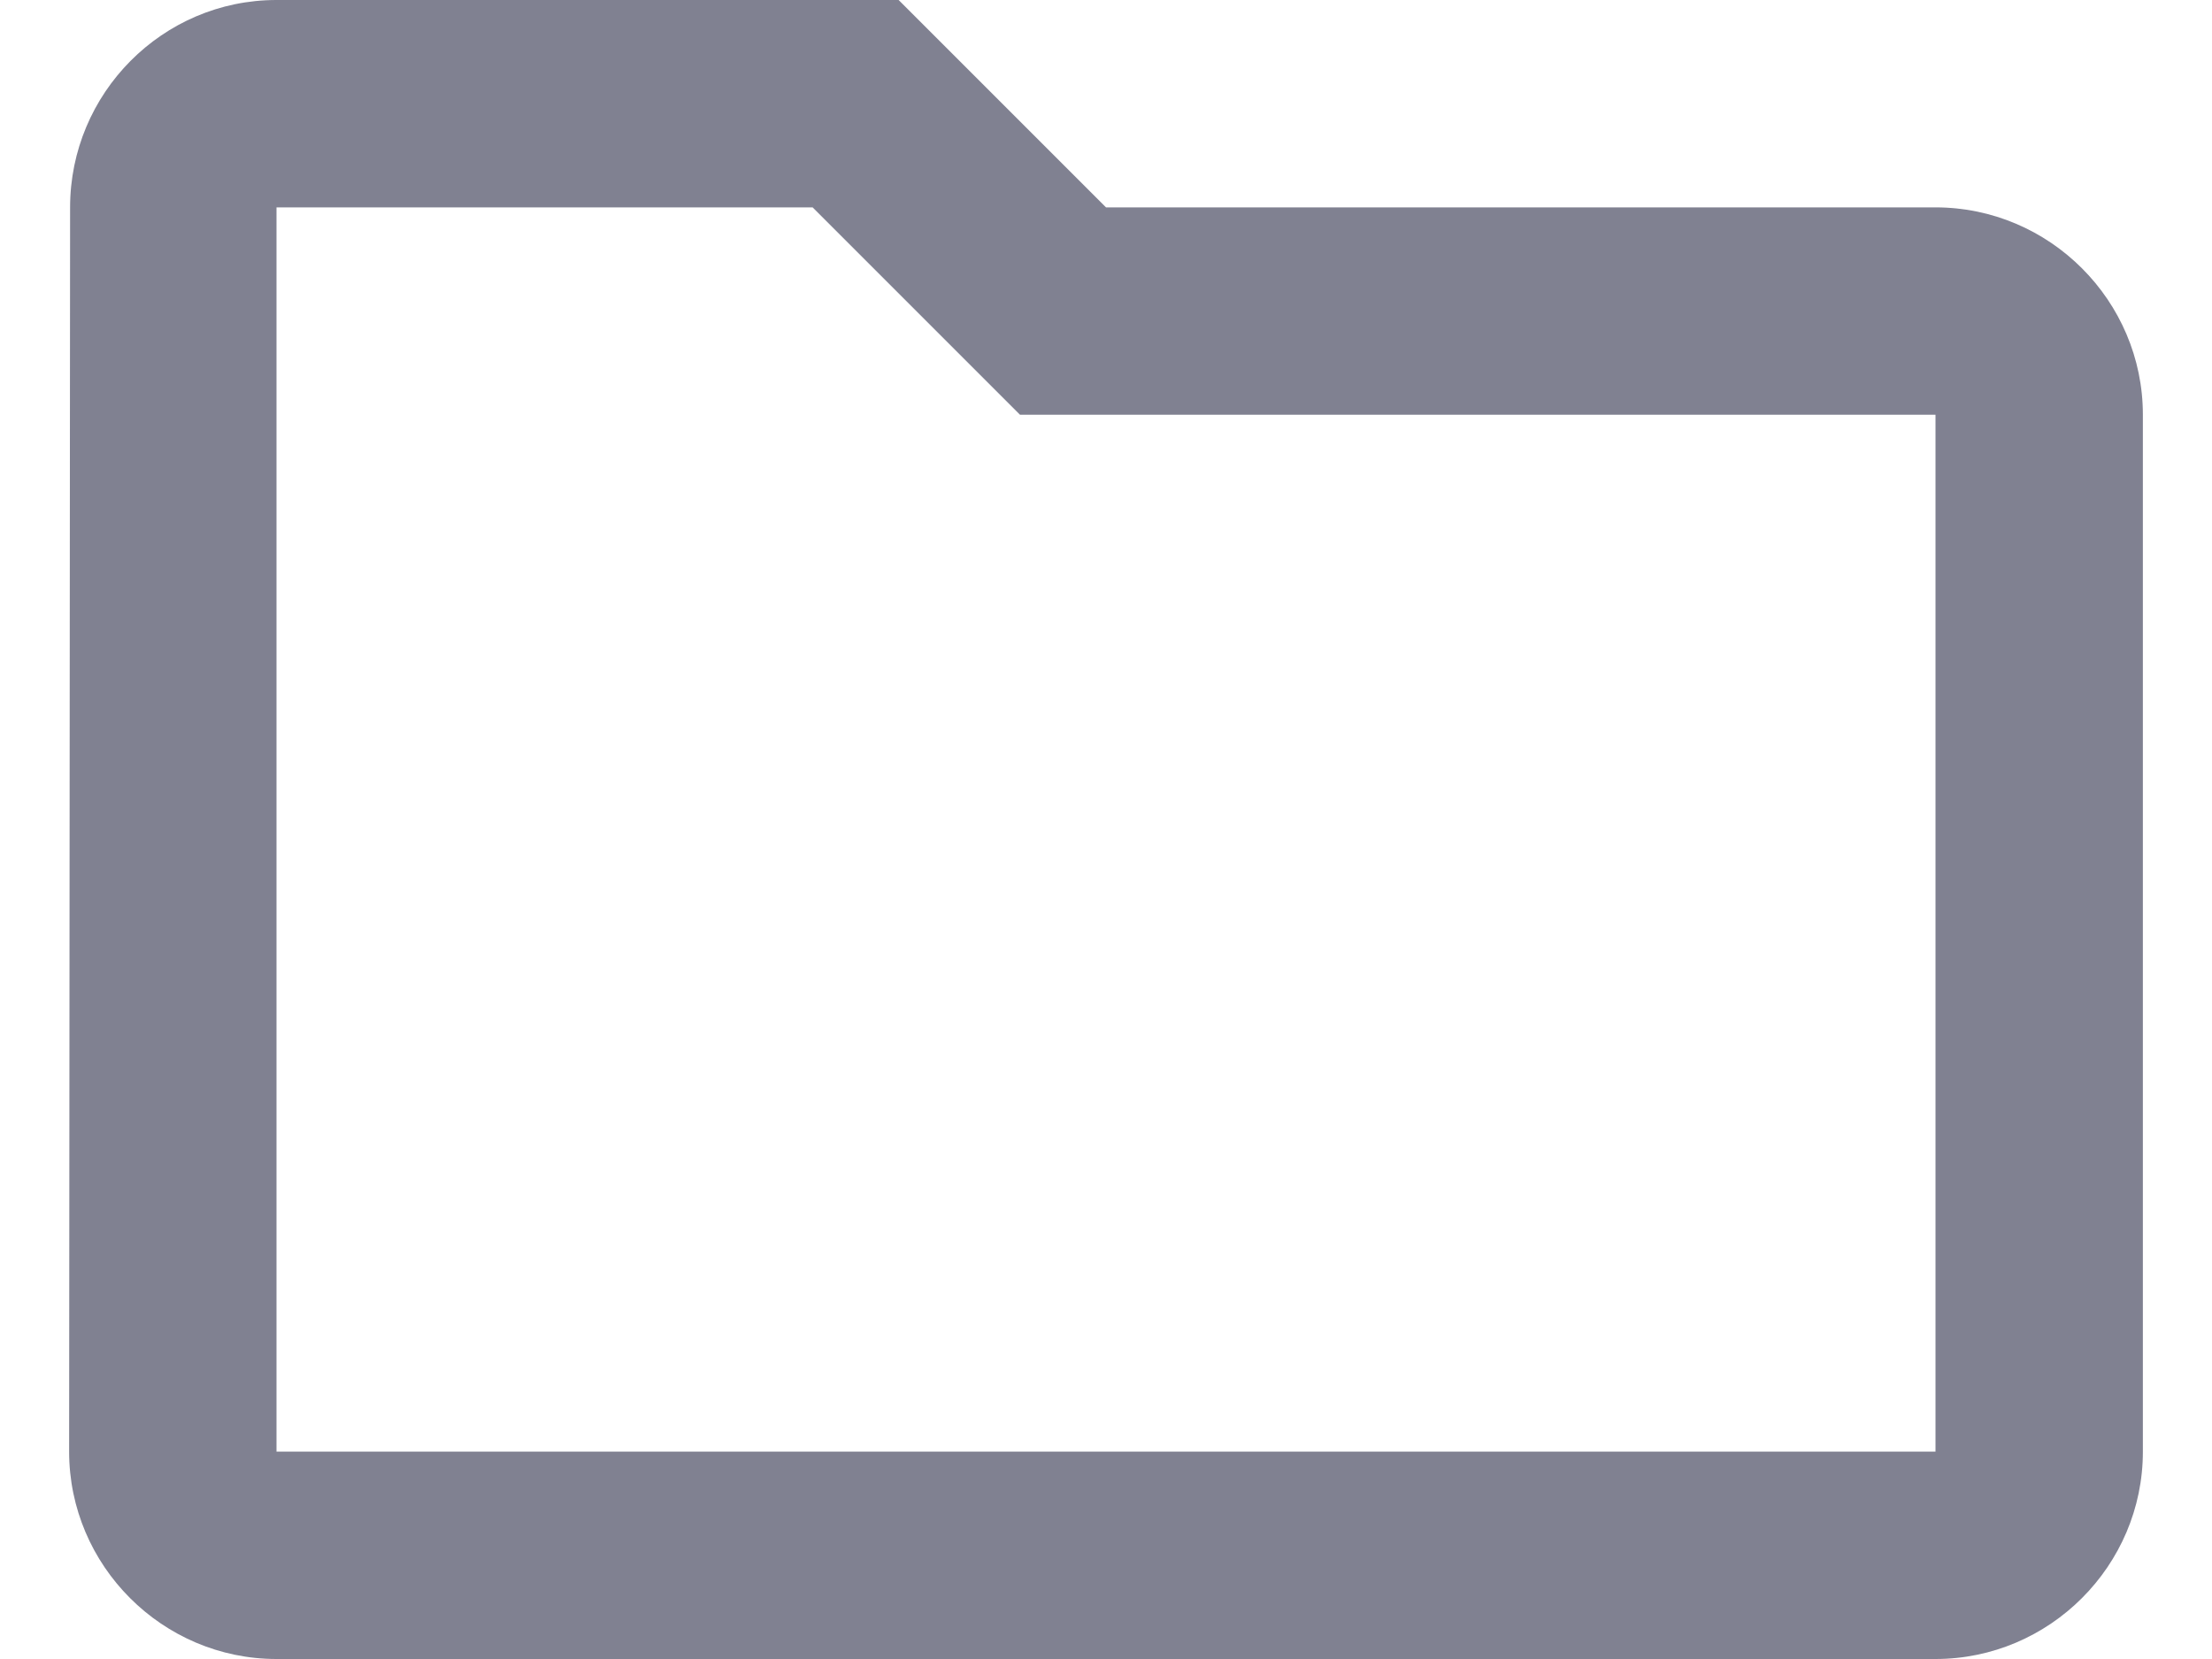
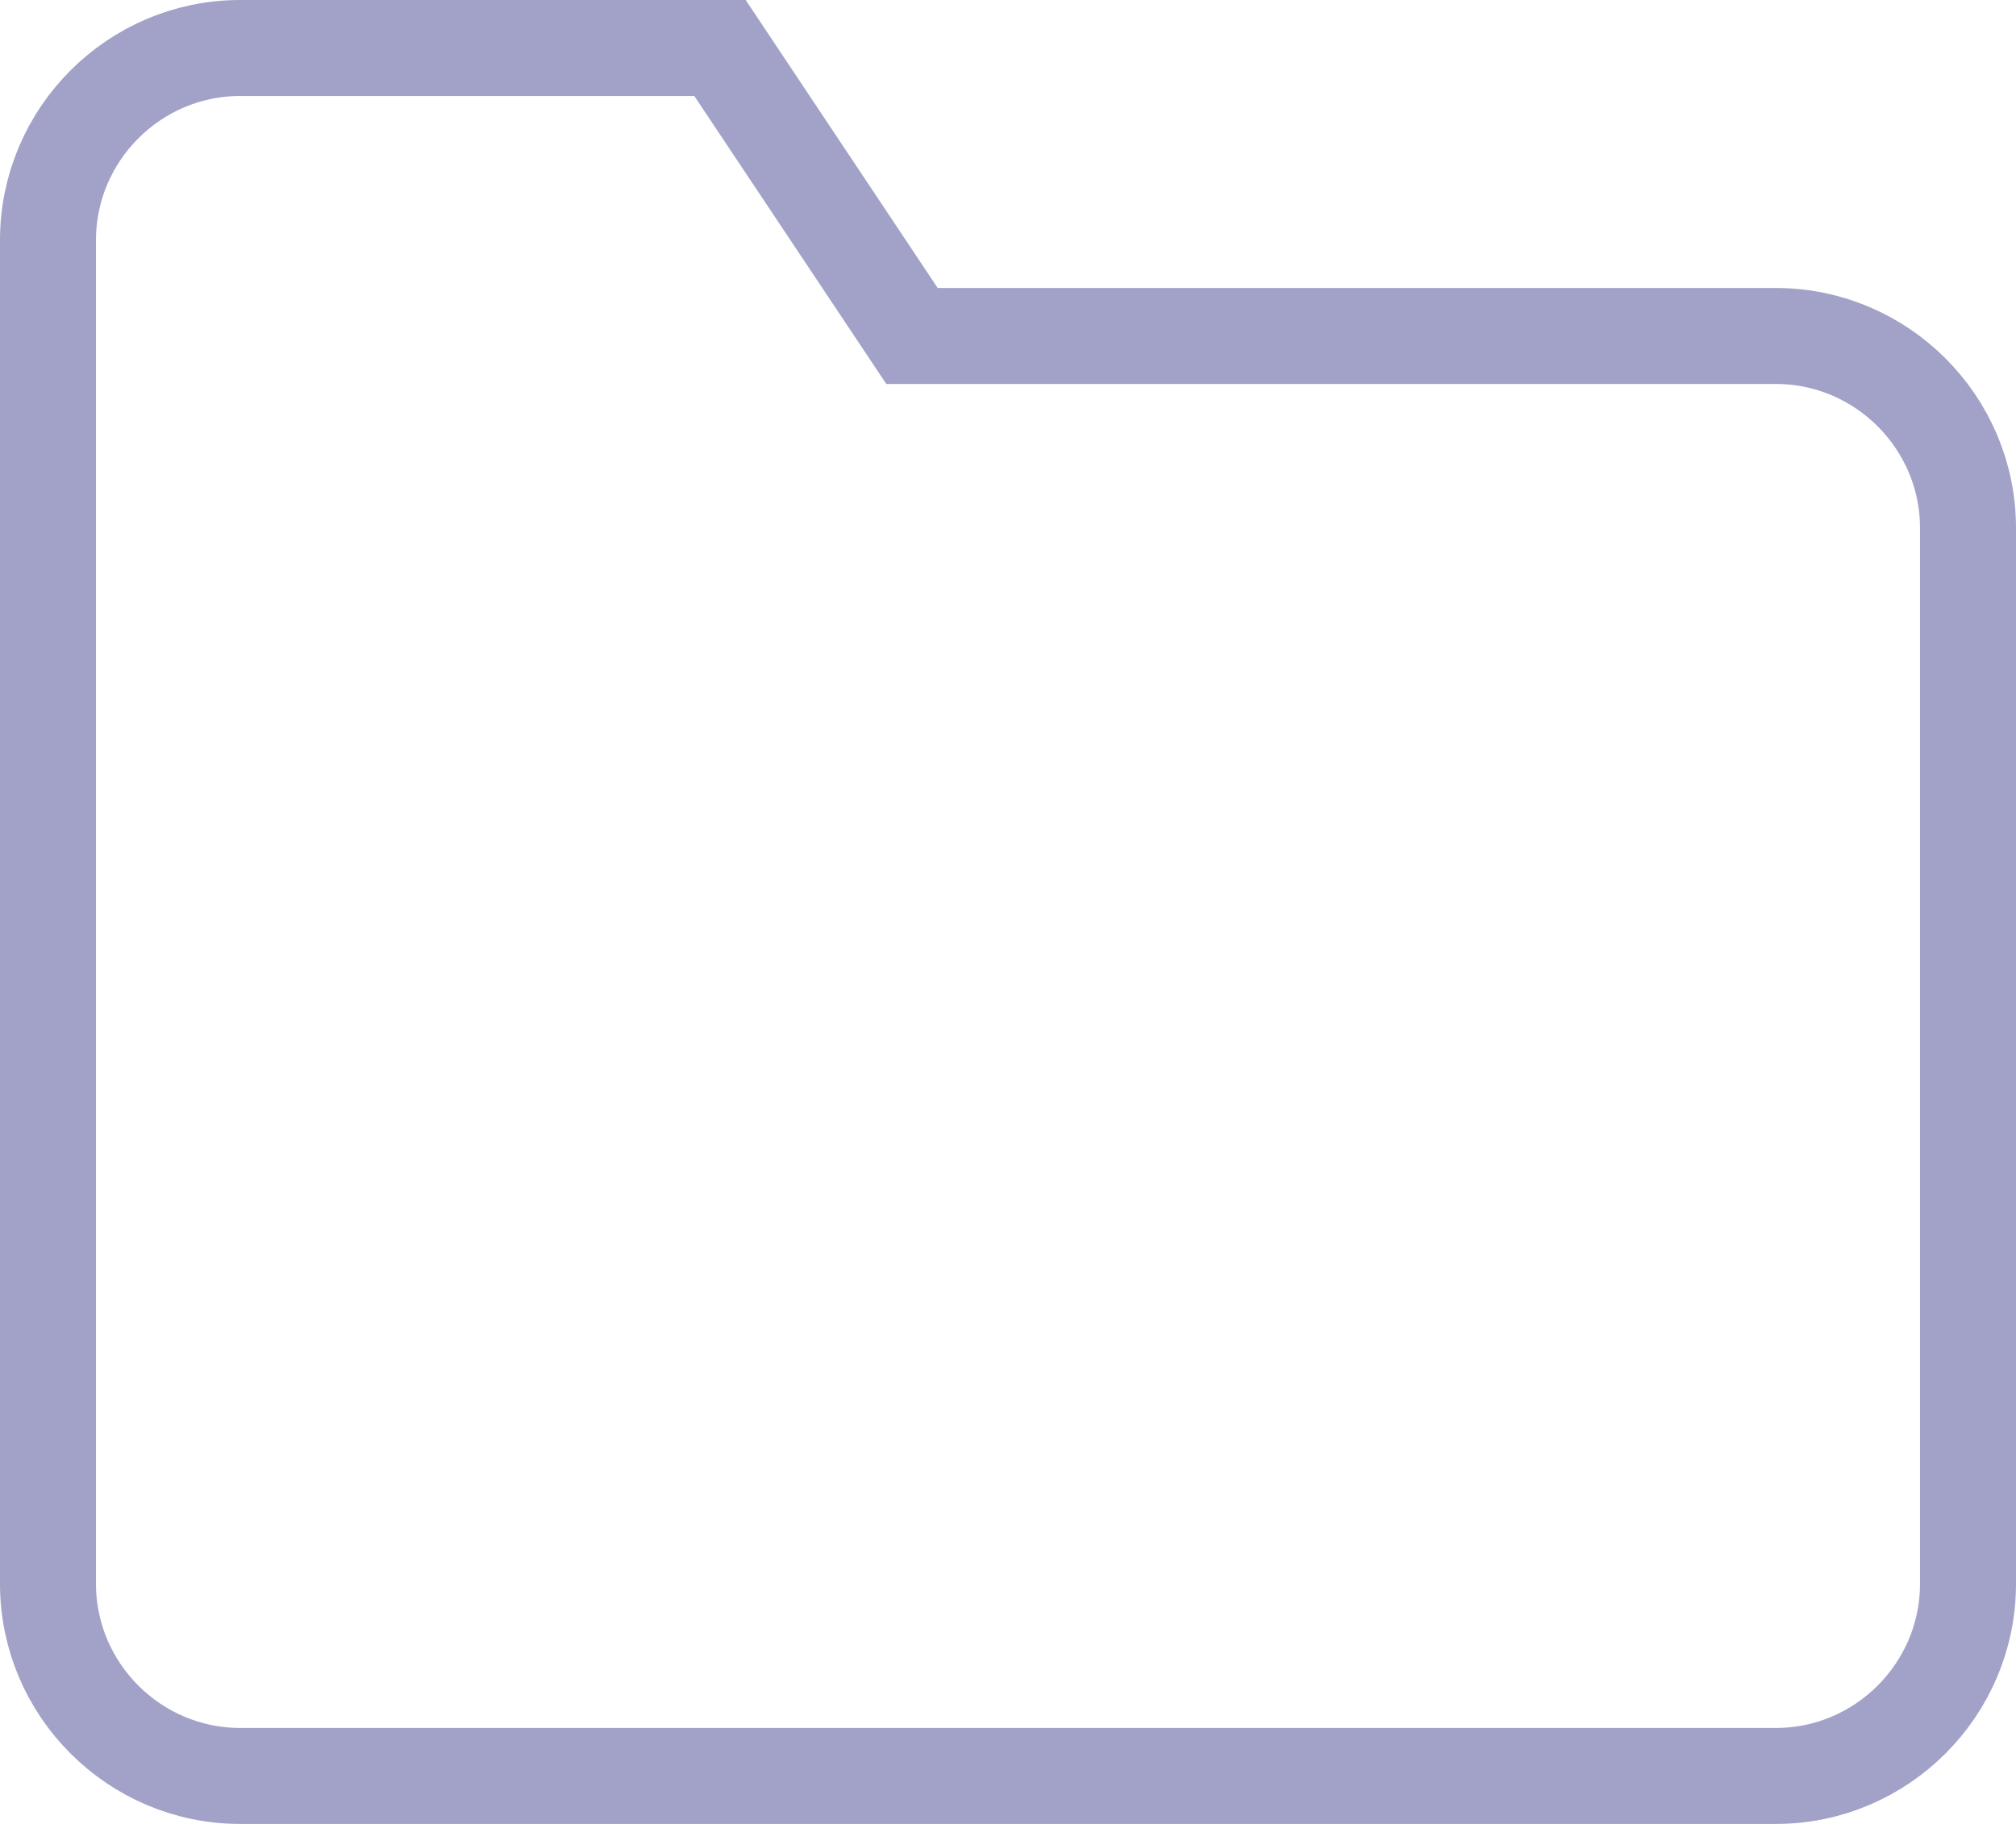
- <svg xmlns="http://www.w3.org/2000/svg" width="16" height="12" viewBox="0 0 16 12" fill="none">
-   <path d="M5.878 1.5L7.378 3H14V10.5H2V1.5H5.878ZM6.5 0H2C1.175 0 0.507 0.675 0.507 1.5L0.5 10.5C0.5 11.325 1.175 12 2 12H14C14.825 12 15.5 11.325 15.5 10.5V3C15.5 2.175 14.825 1.5 14 1.5H8L6.5 0Z" fill="#808191" />
+ <svg xmlns="http://www.w3.org/2000/svg" version="1.1" id="Layer_1" x="0px" y="0px" viewBox="0 0 21 19" style="enable-background:new 0 0 21 19;" xml:space="preserve">
+   <style type="text/css">
+ 	.st0{fill:none;stroke:#A2A2C8;stroke-miterlimit:10;}
+ </style>
+   <path class="st0" d="M20.5,16.5c0,1.1-0.9,2-2,2h-16c-1.1,0-2-0.9-2-2v-14c0-1.1,0.9-2,2-2h5l2,3h9c1.1,0,2,0.9,2,2V16.5z" />
</svg>
